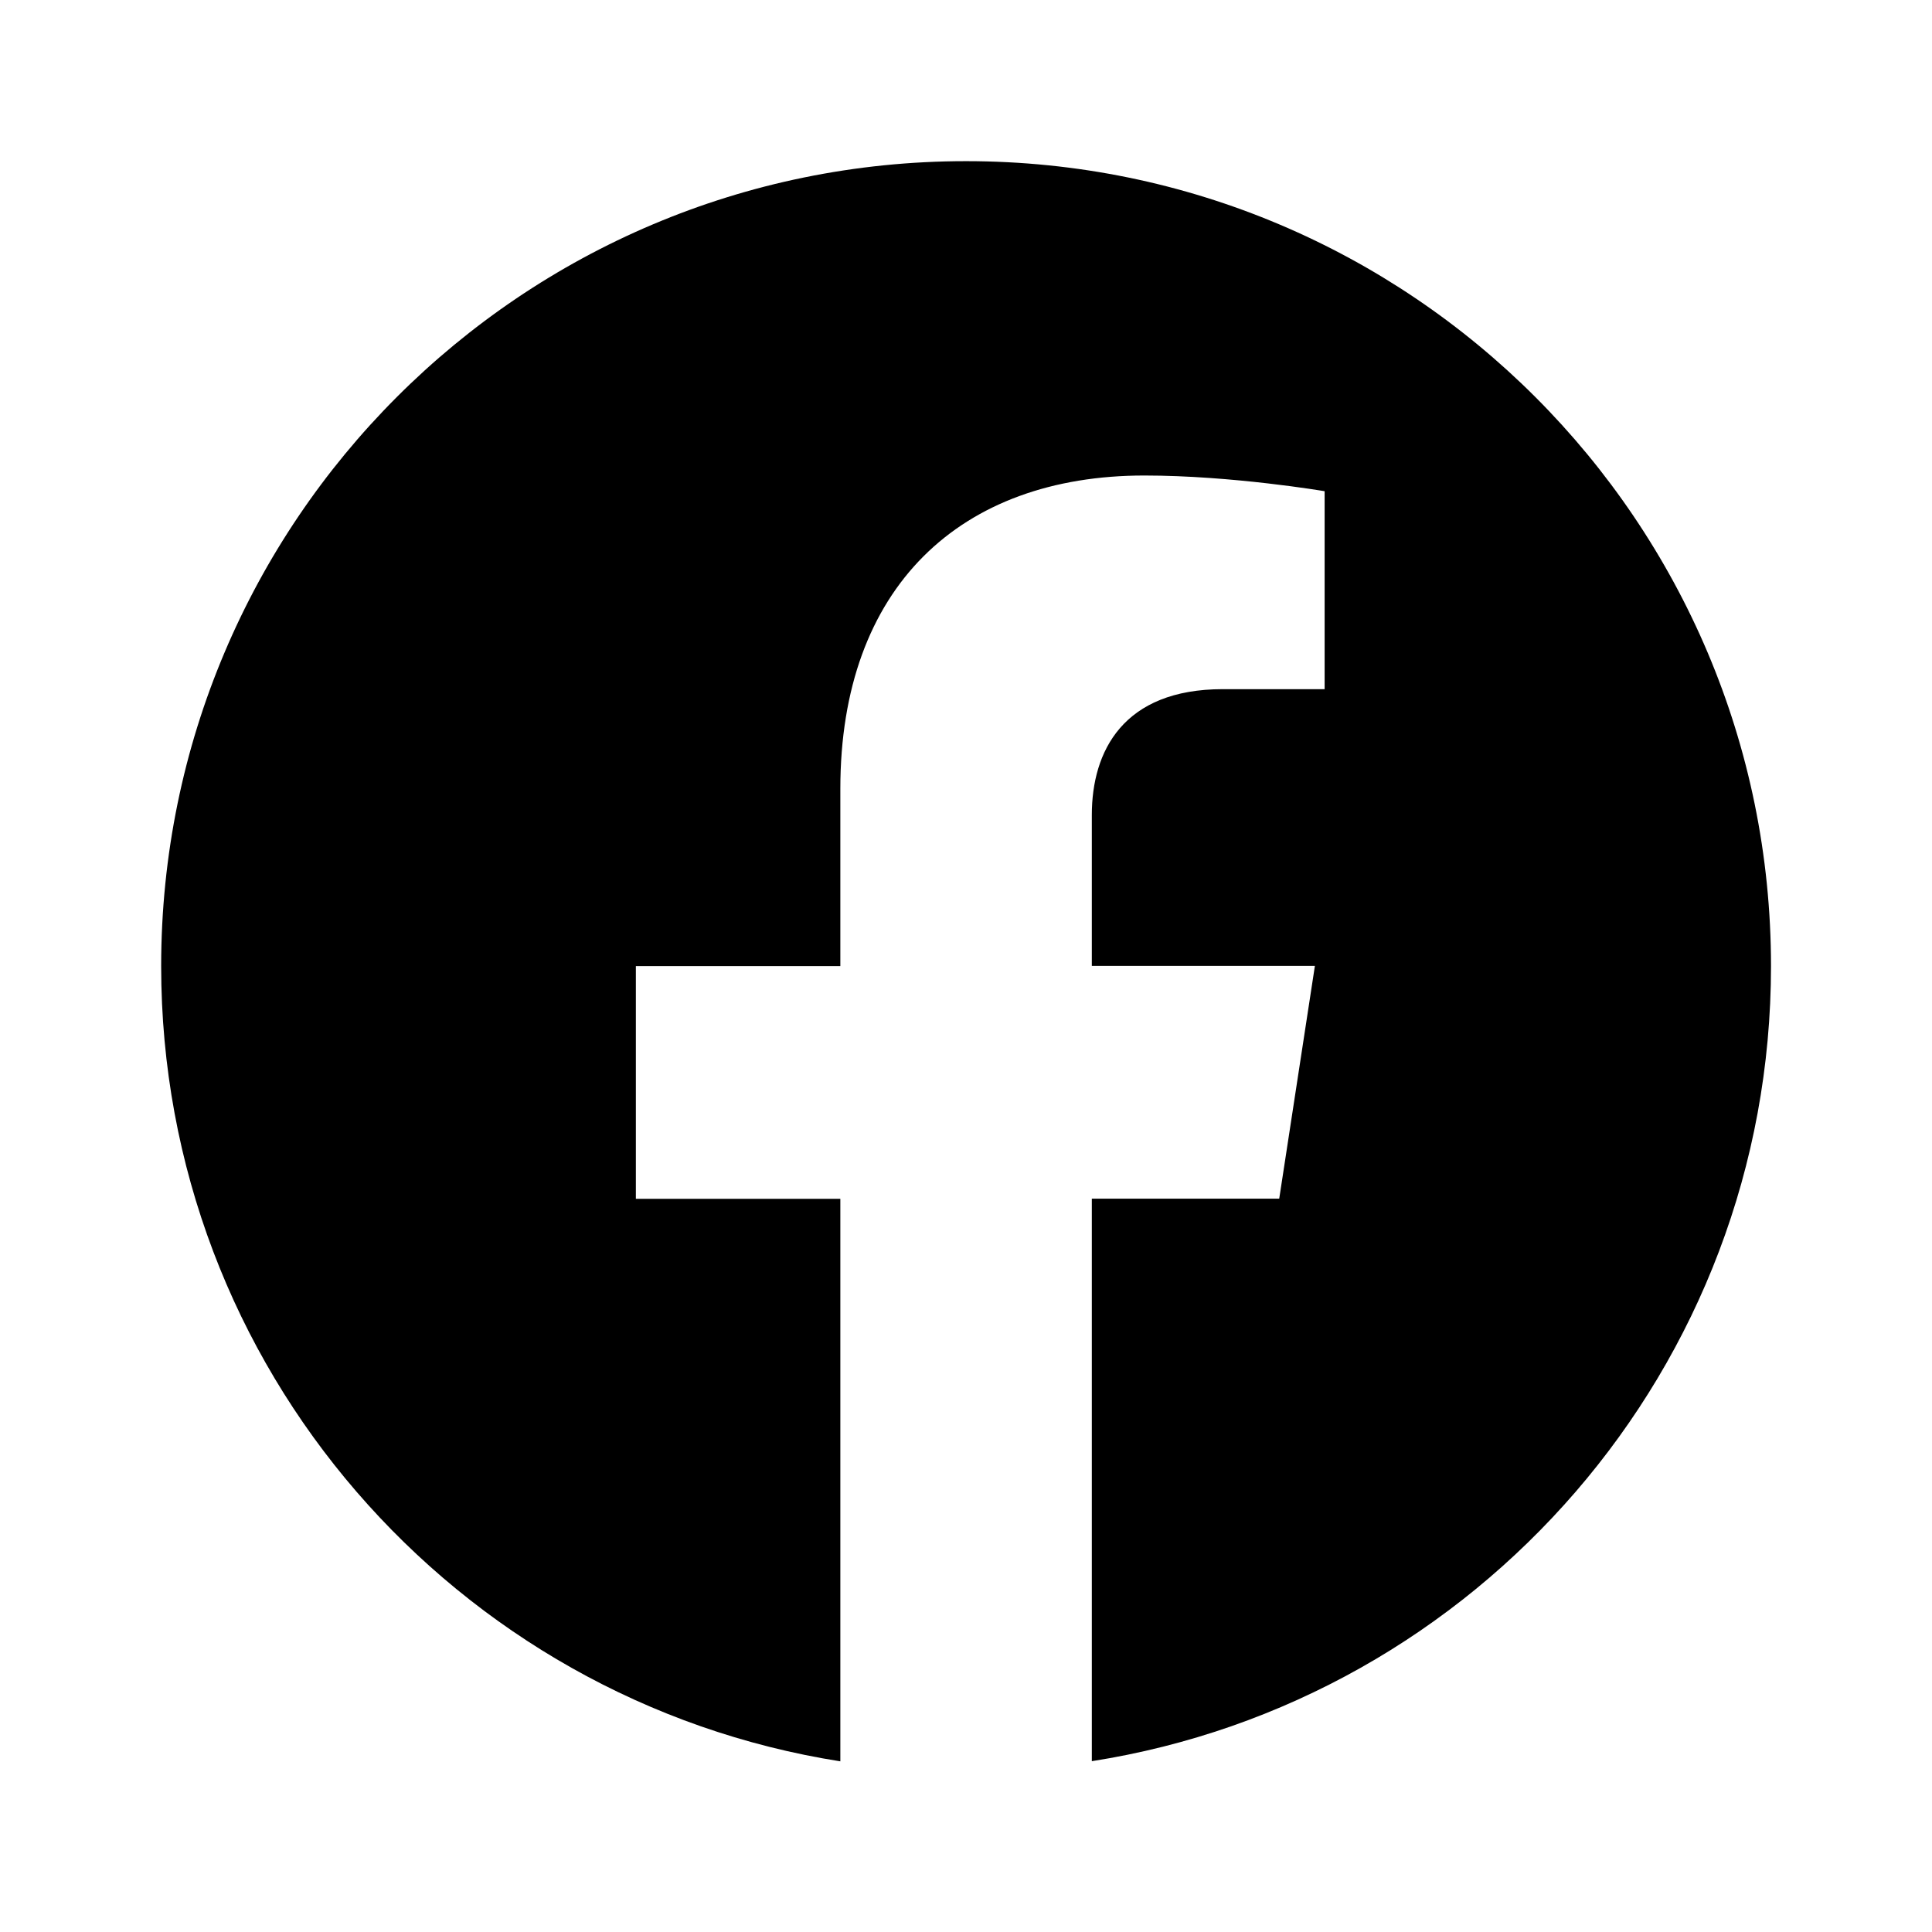
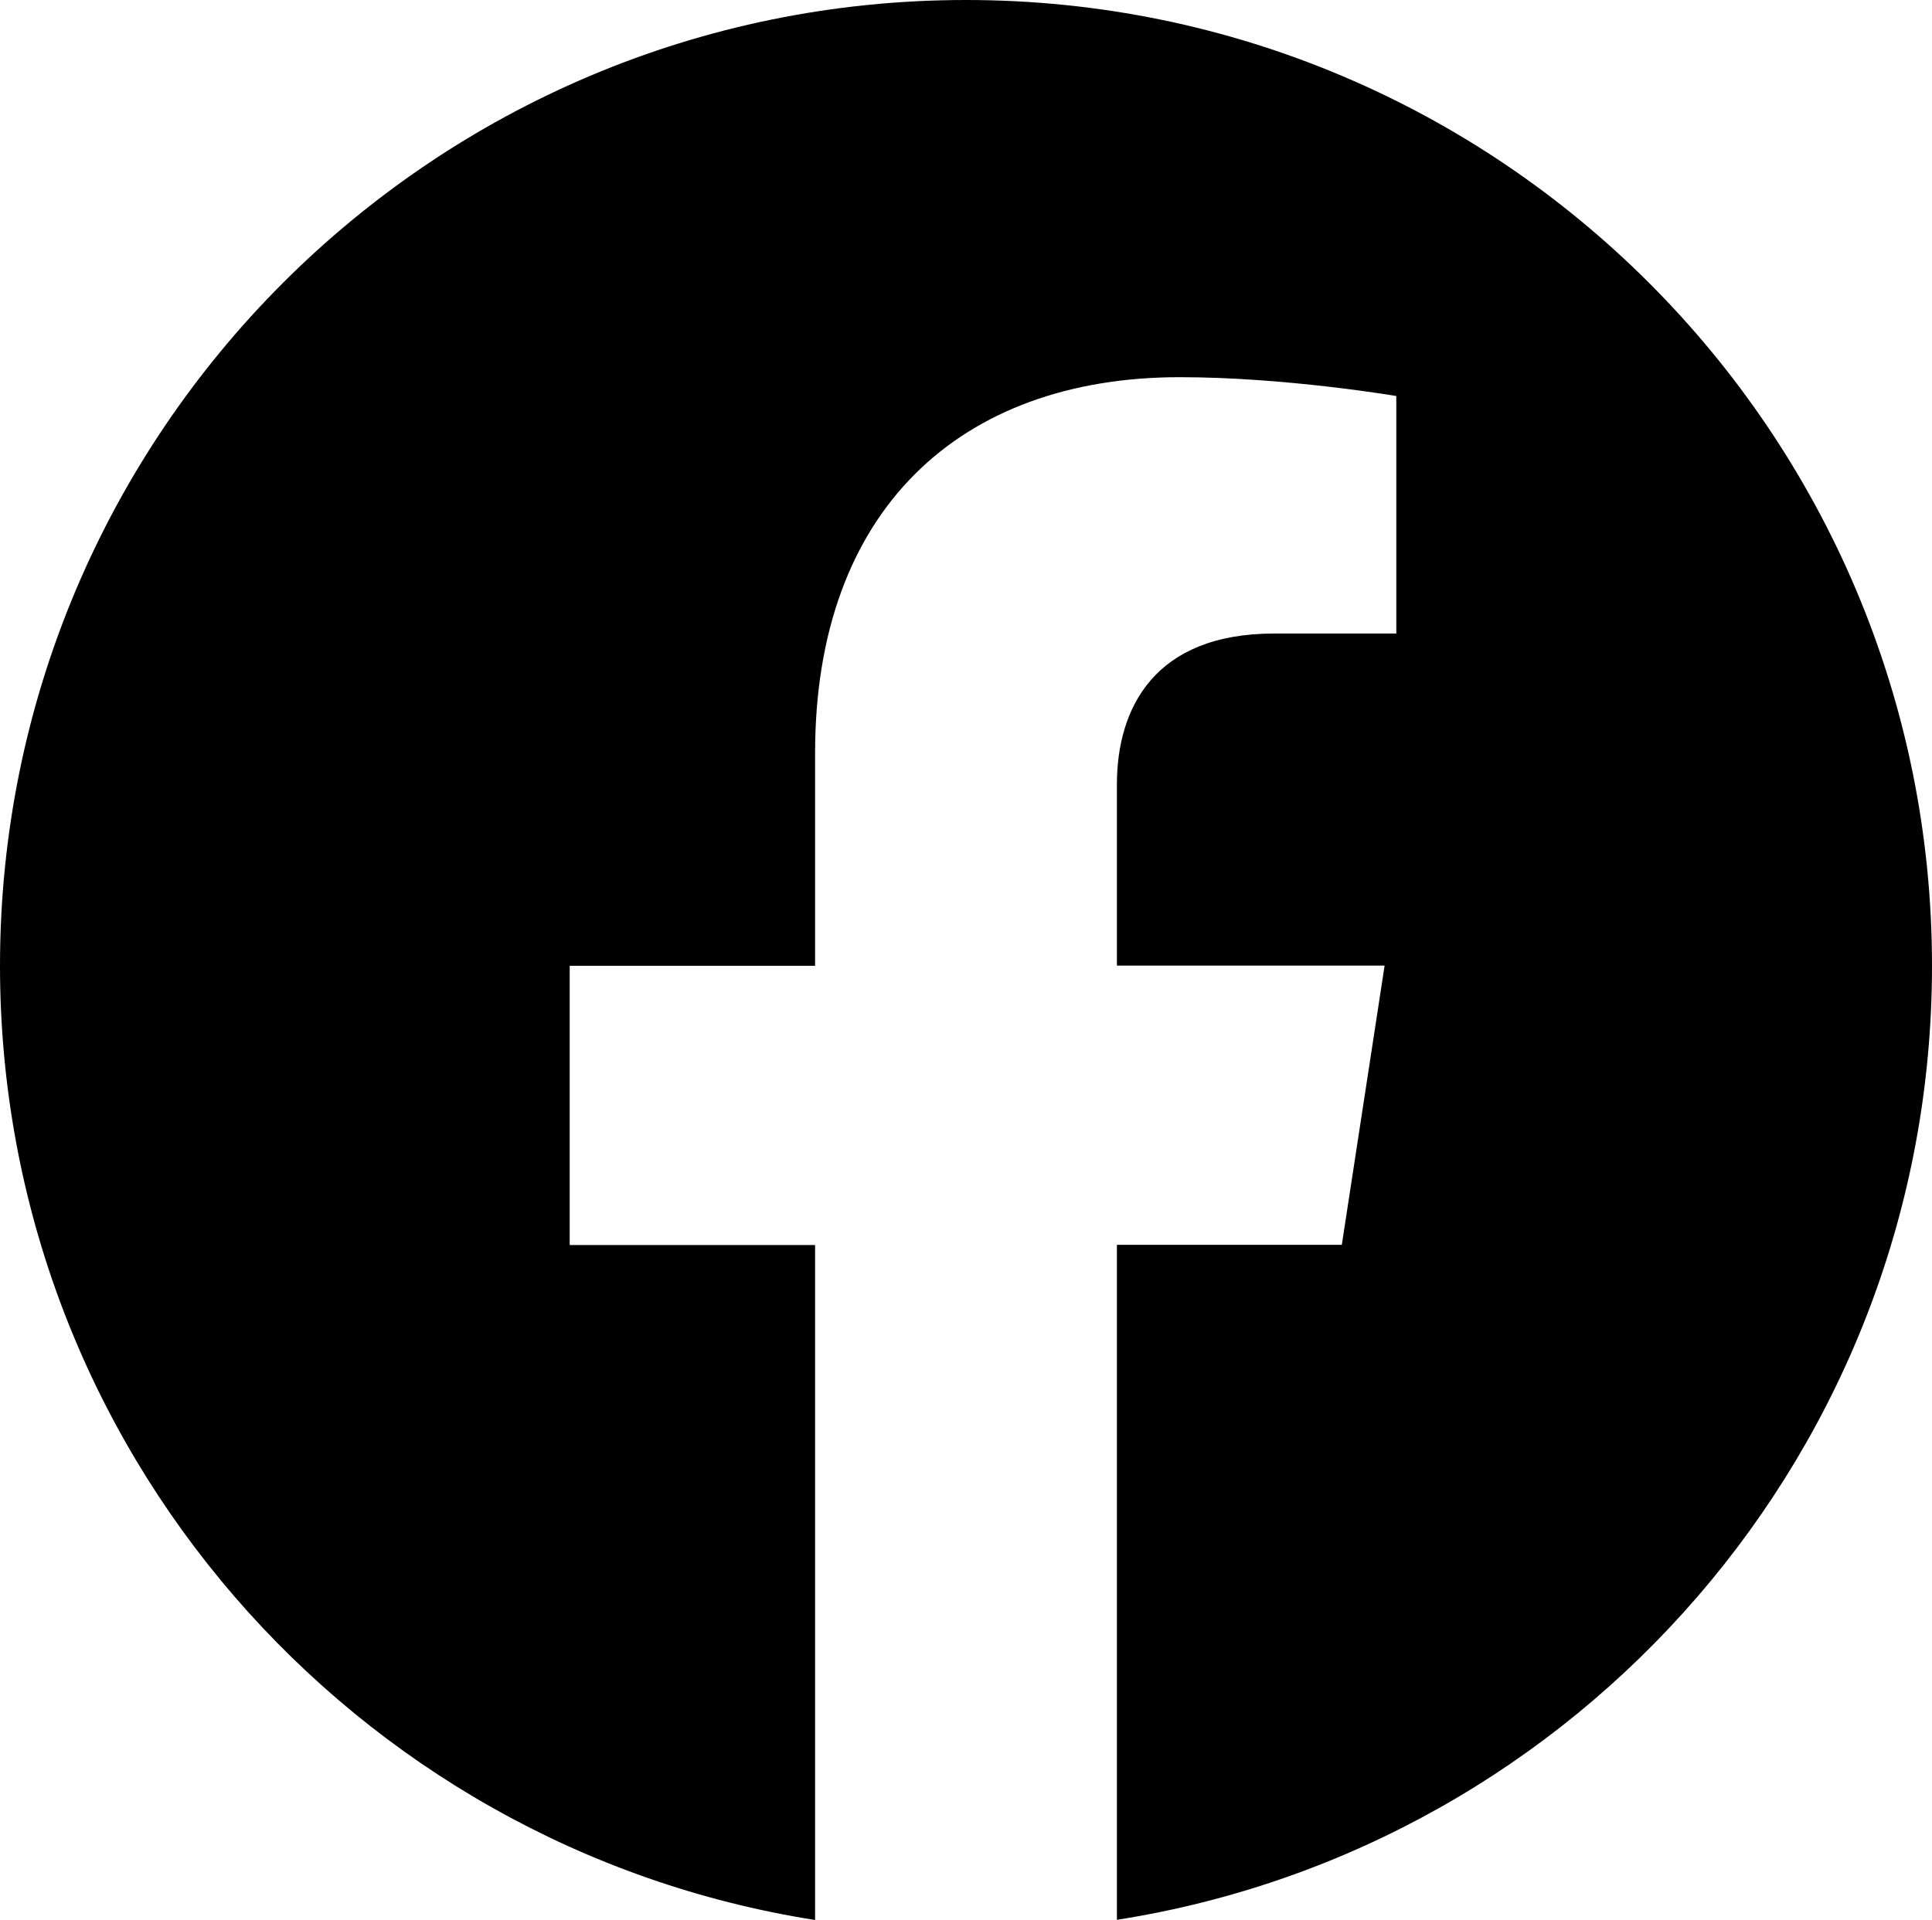
- <svg xmlns="http://www.w3.org/2000/svg" fill="#000000" width="800px" height="800px" viewBox="0 0 24 24">
-   <path d="M12.001 2.002c-5.522 0-9.999 4.477-9.999 9.999 0 4.99 3.656 9.126 8.437 9.879v-6.988h-2.54v-2.891h2.54V9.798c0-2.508 1.493-3.891 3.776-3.891 1.094 0 2.24.195 2.24.195v2.459h-1.264c-1.24 0-1.628.772-1.628 1.563v1.875h2.771l-.443 2.891h-2.328v6.988C18.344 21.129 22 16.992 22 12.001c0-5.522-4.477-9.999-9.999-9.999z" />
+ <svg xmlns="http://www.w3.org/2000/svg" fill="#000000" width="666.6" height="662.6" viewBox="0 0 19.998 19.878" version="1.1" id="svg1">
+   <defs id="defs1" />
+   <path d="M 9.999,0 C 4.477,0 0,4.477 0,9.999 c 0,4.99 3.656,9.126 8.437,9.879 V 12.89 H 5.897 V 9.999 h 2.54 V 7.796 c 0,-2.508 1.493,-3.891 3.776,-3.891 1.094,0 2.24,0.195 2.24,0.195 v 2.459 h -1.264 c -1.24,0 -1.628,0.772 -1.628,1.563 v 1.875 h 2.771 l -0.443,2.891 h -2.328 v 6.988 C 16.342,19.127 19.998,14.99 19.998,9.999 19.998,4.477 15.521,0 9.999,0 Z" id="path1" />
</svg>
